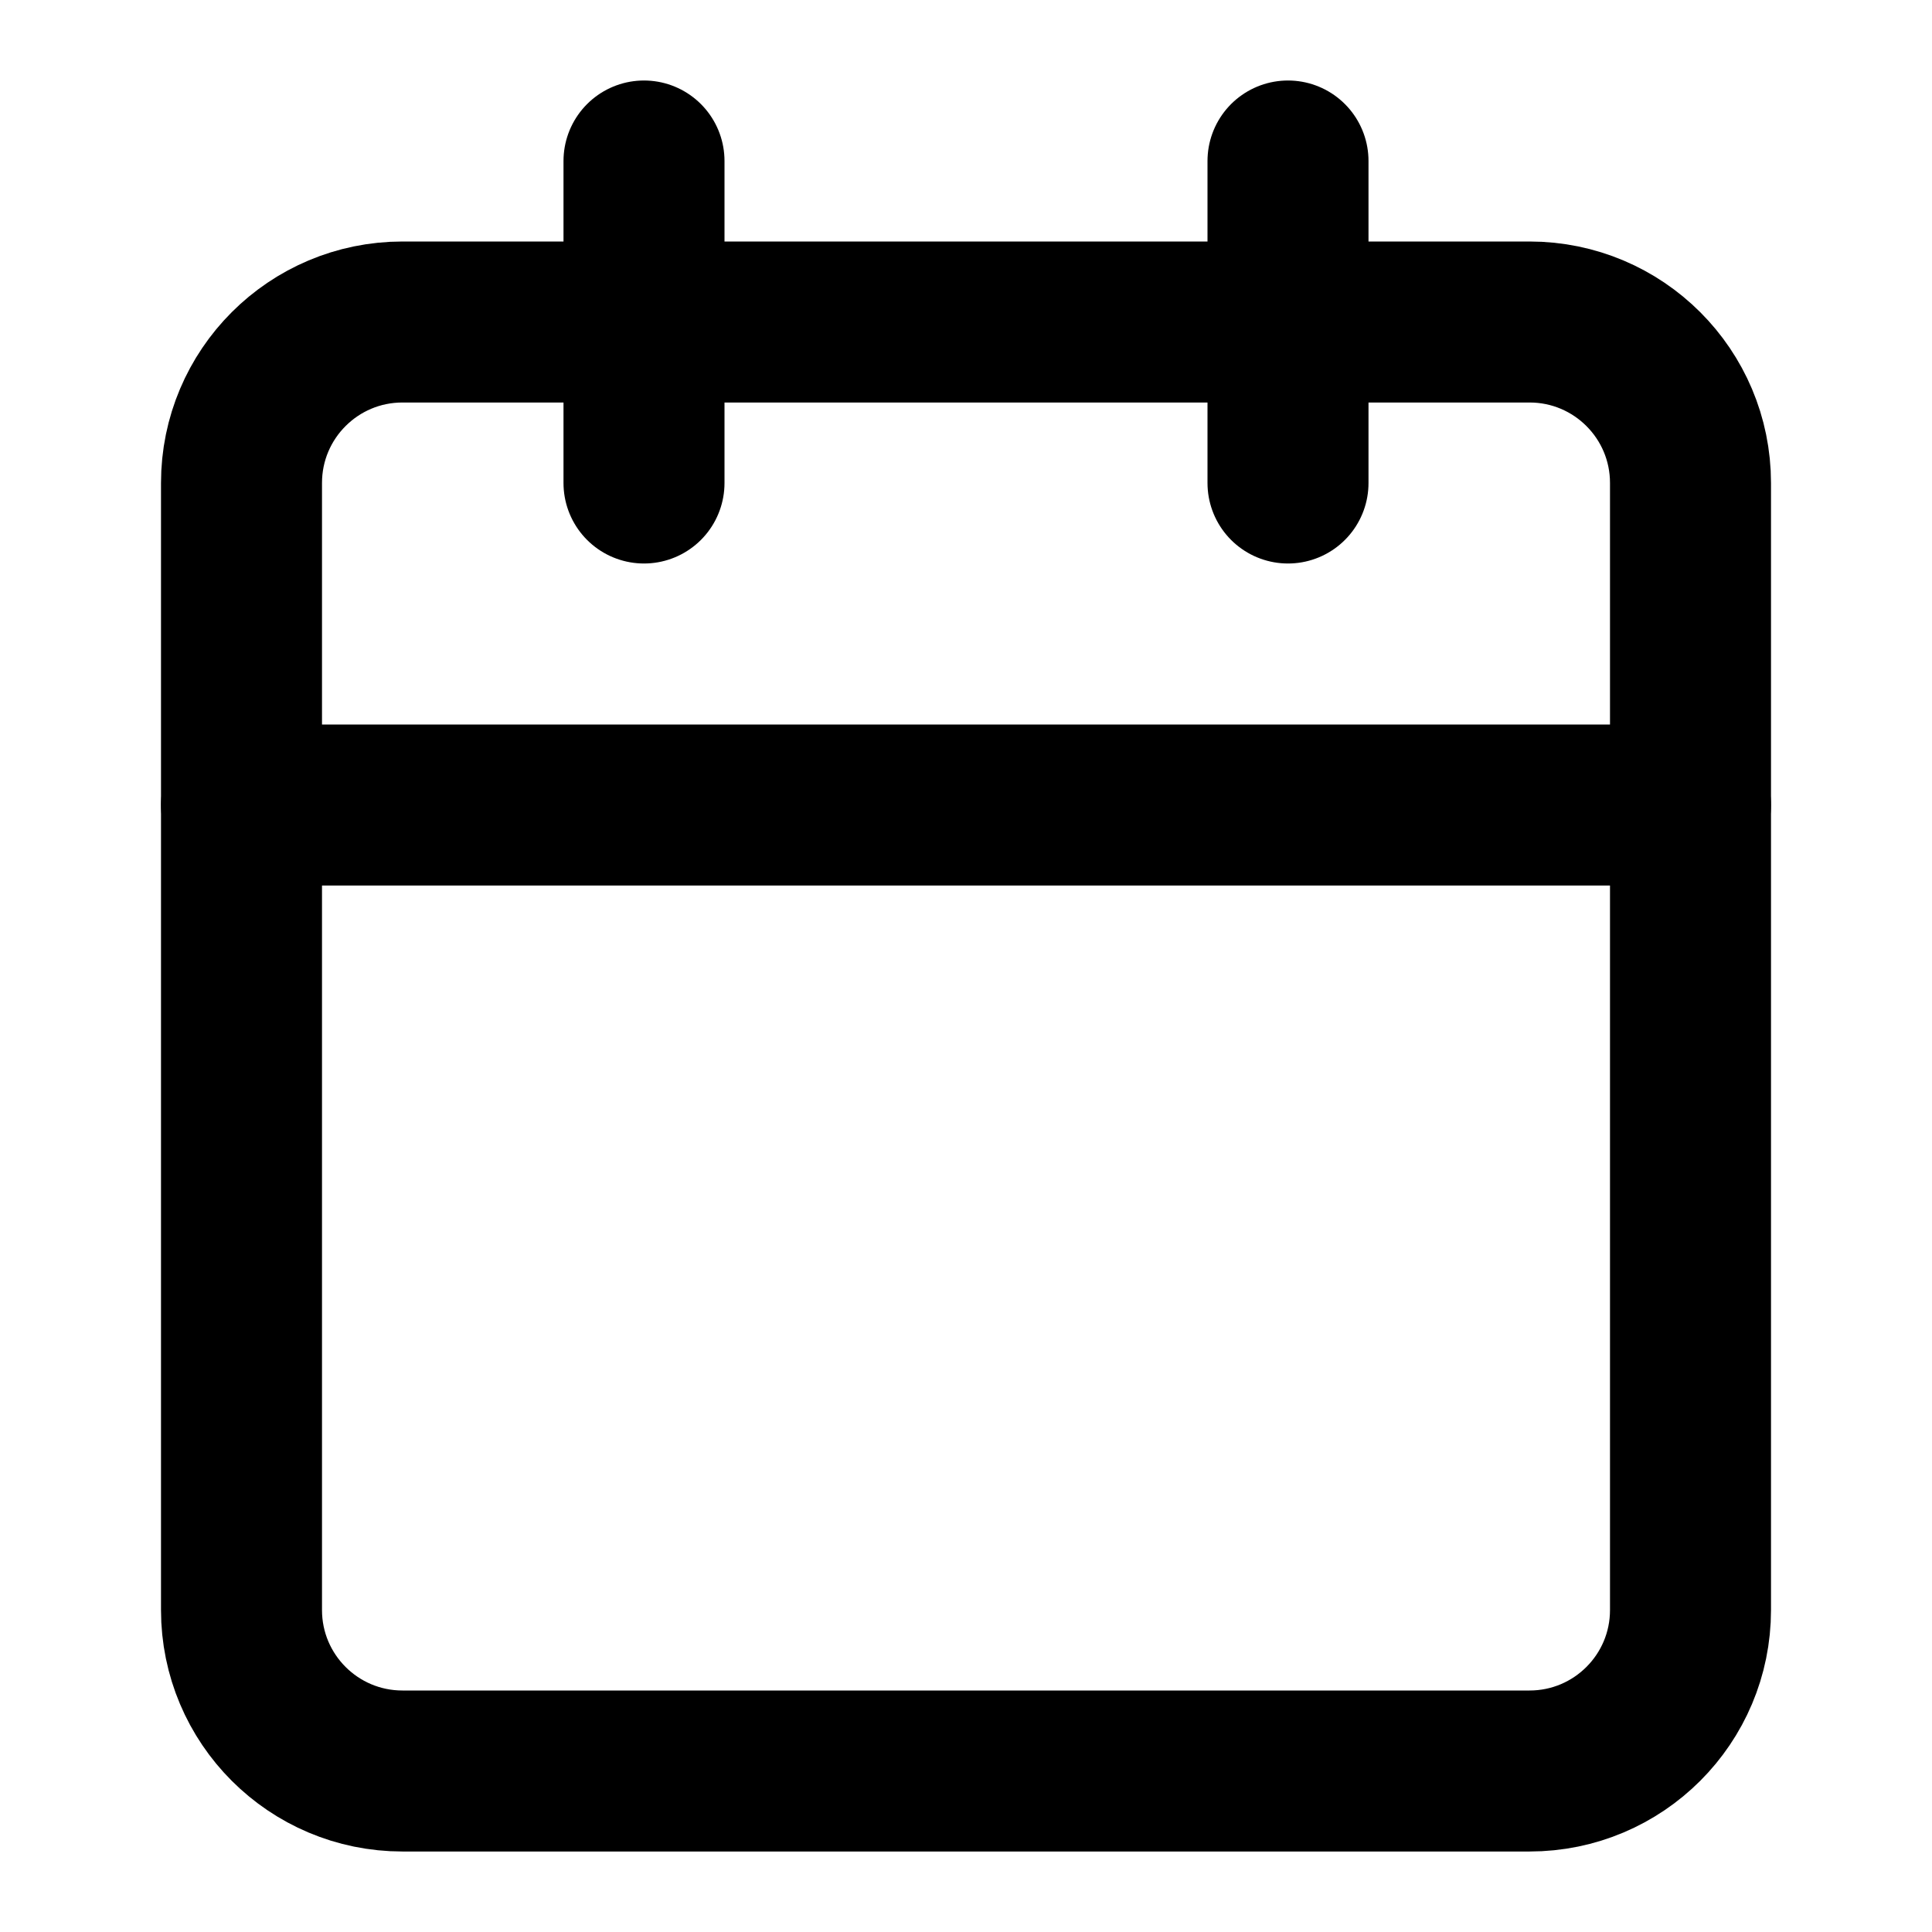
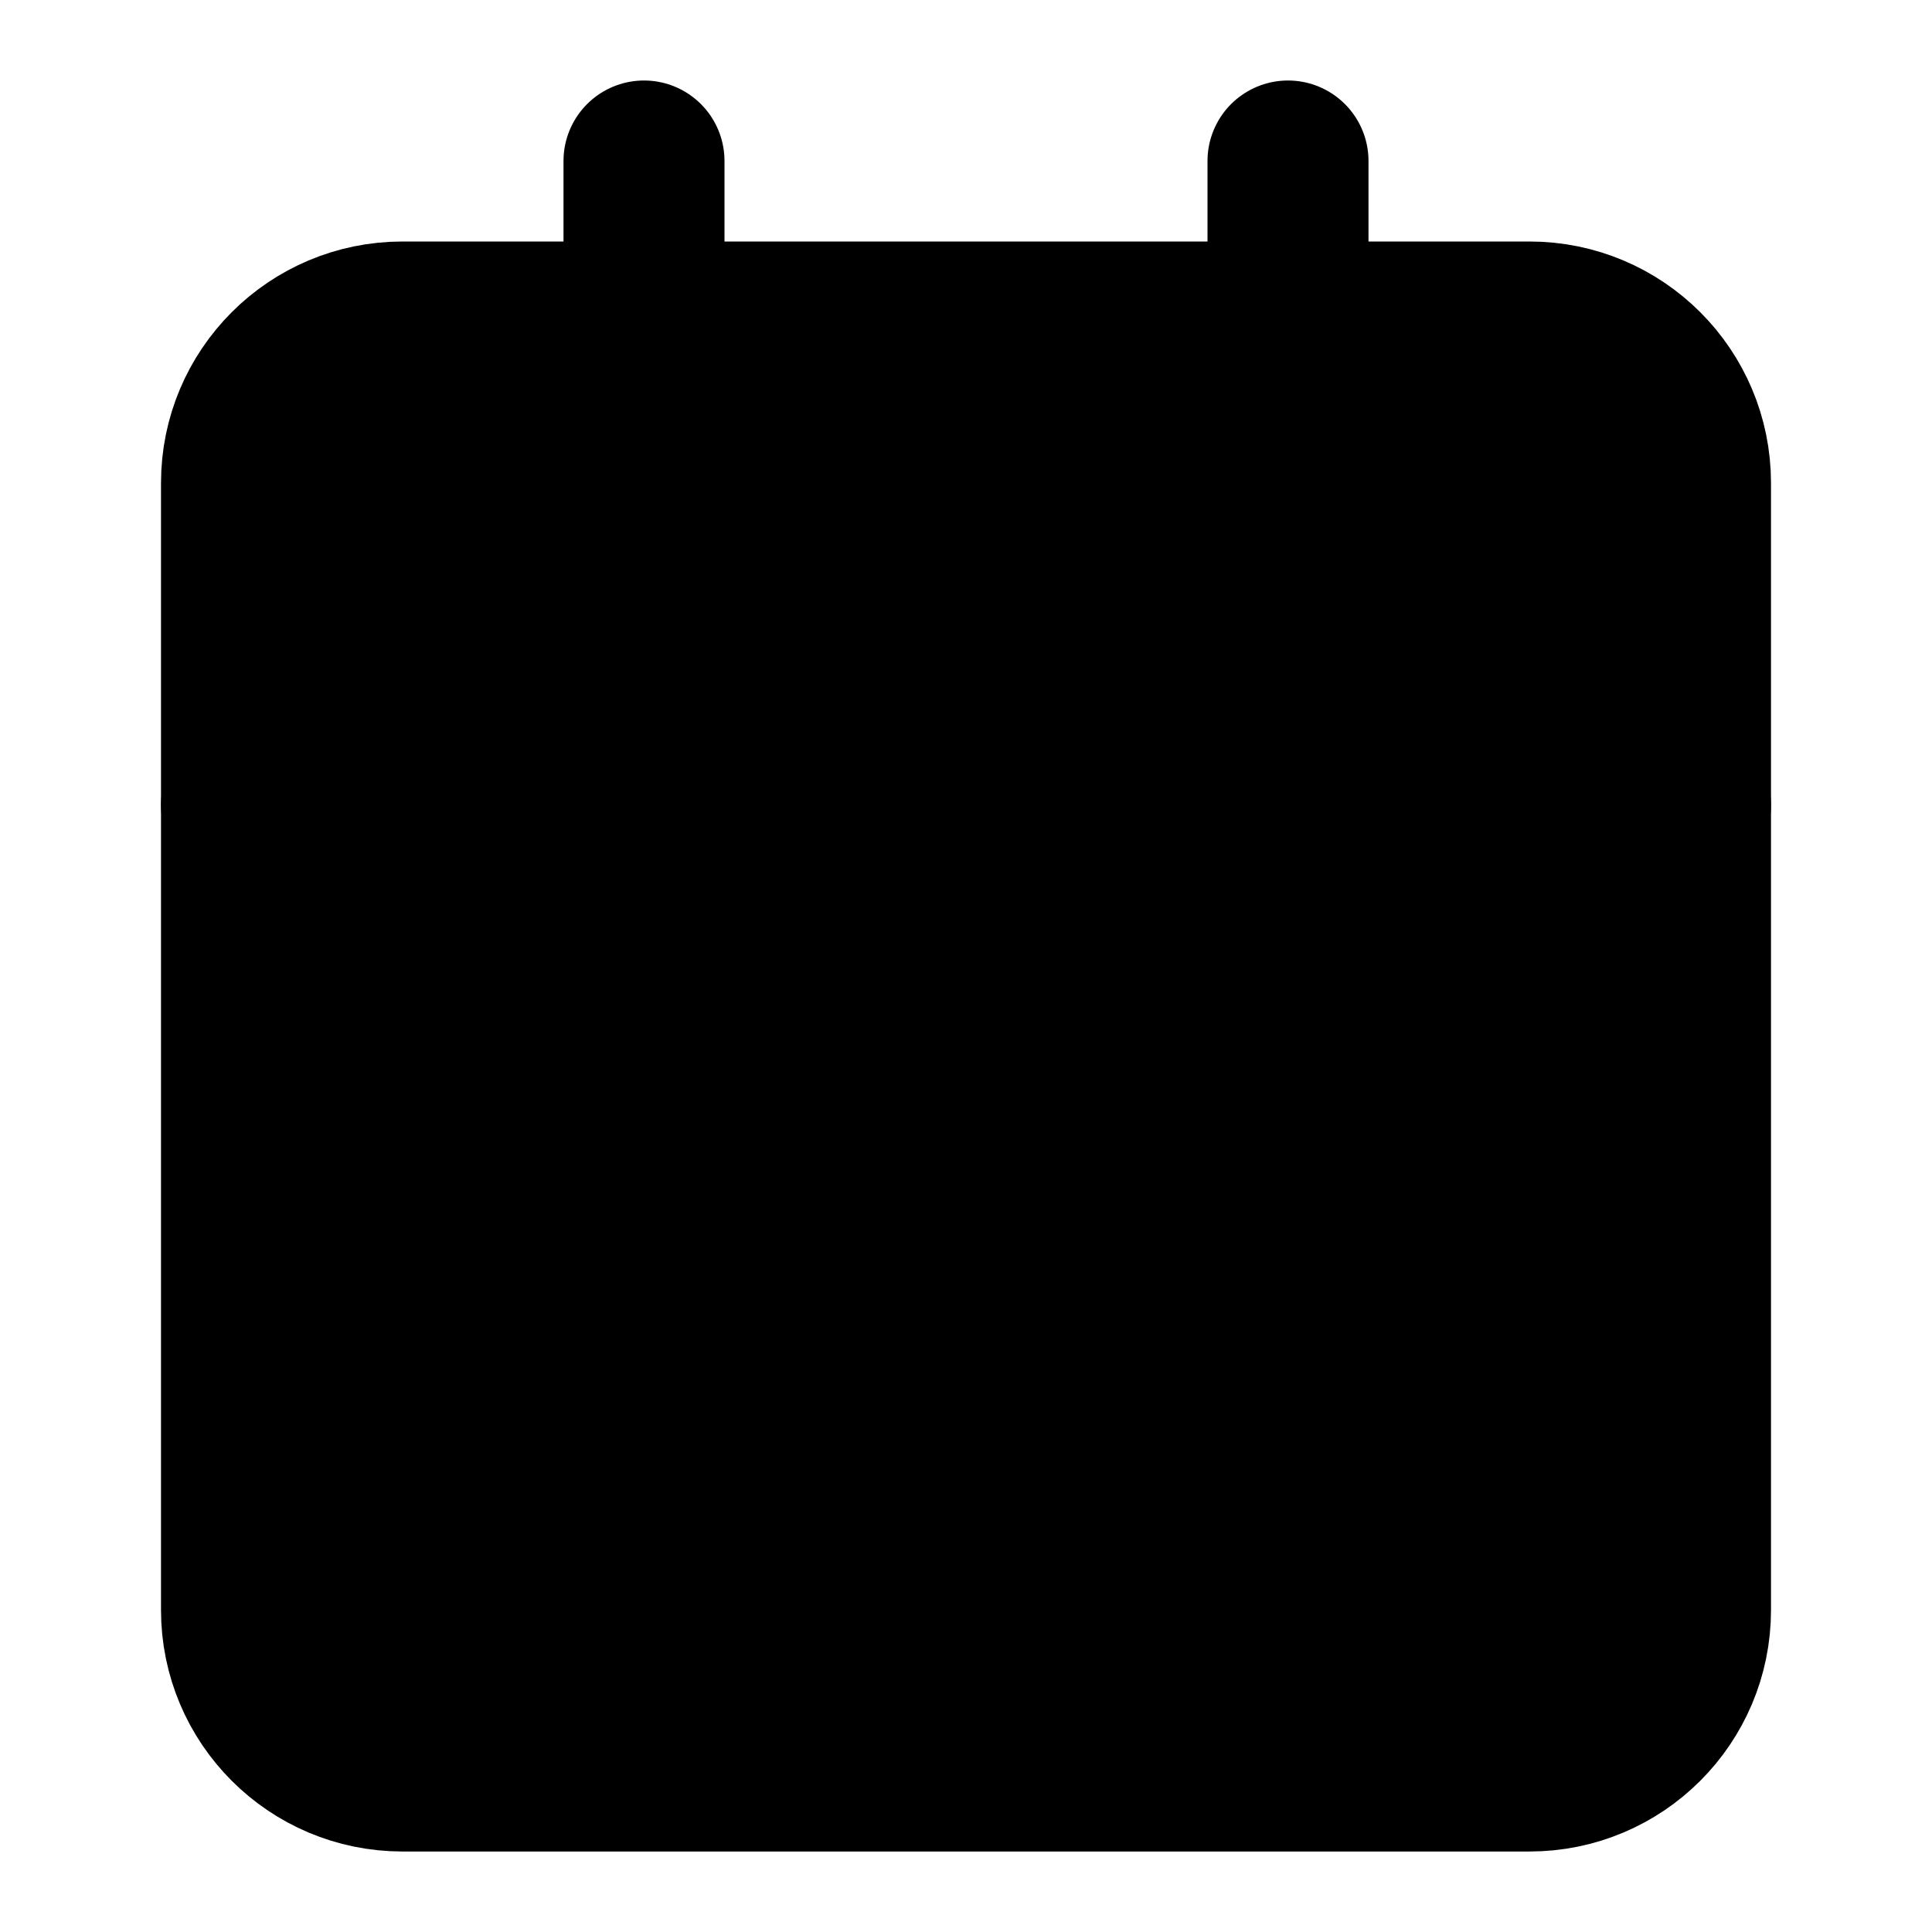
- <svg xmlns="http://www.w3.org/2000/svg" width="24" height="24" viewBox="0 0 24 24" fill="none">
+ <svg xmlns="http://www.w3.org/2000/svg" width="24" height="24" viewBox="0 0 24 24">
  <path d="M19 4H5C3.895 4 3 4.895 3 6V20C3 21.105 3.895 22 5 22H19C20.105 22 21 21.105 21 20V6C21 4.895 20.105 4 19 4Z" stroke="currentColor" stroke-width="2" stroke-linecap="round" stroke-linejoin="round" />
  <path d="M16 2V6" stroke="currentColor" stroke-width="2" stroke-linecap="round" stroke-linejoin="round" />
  <path d="M8 2V6" stroke="currentColor" stroke-width="2" stroke-linecap="round" stroke-linejoin="round" />
  <path d="M3 10H21" stroke="currentColor" stroke-width="2" stroke-linecap="round" stroke-linejoin="round" />
</svg>
